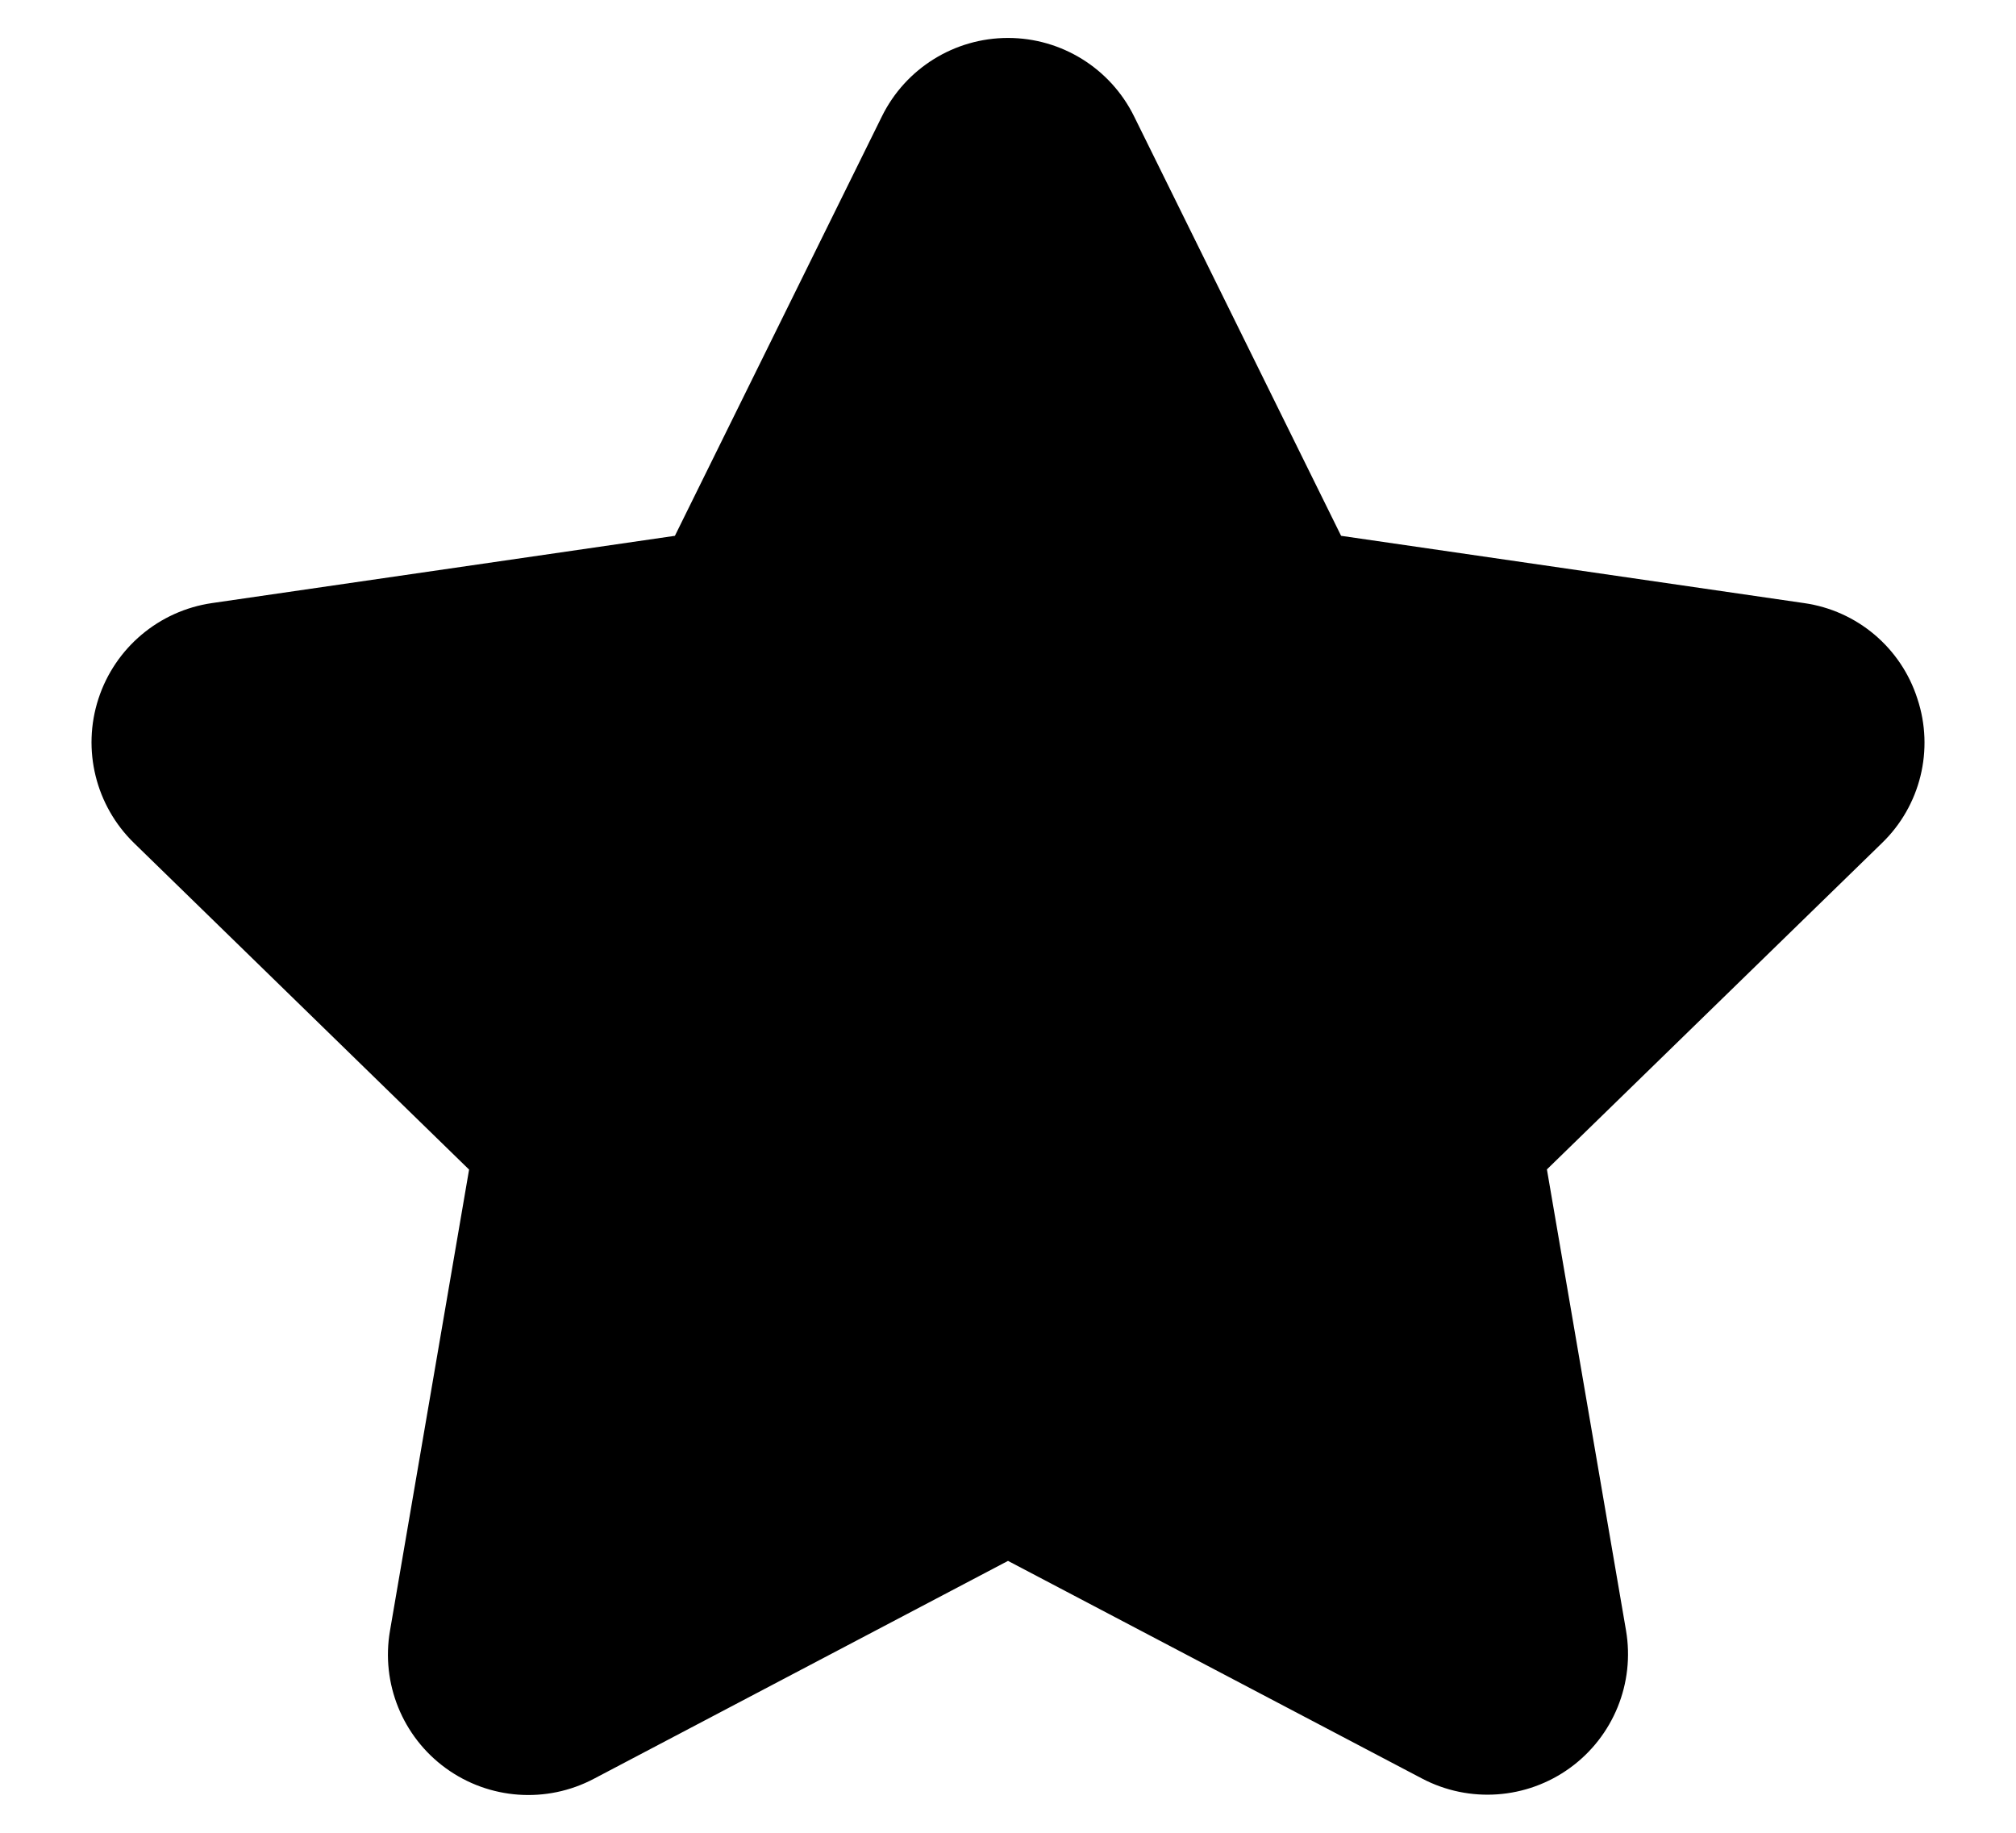
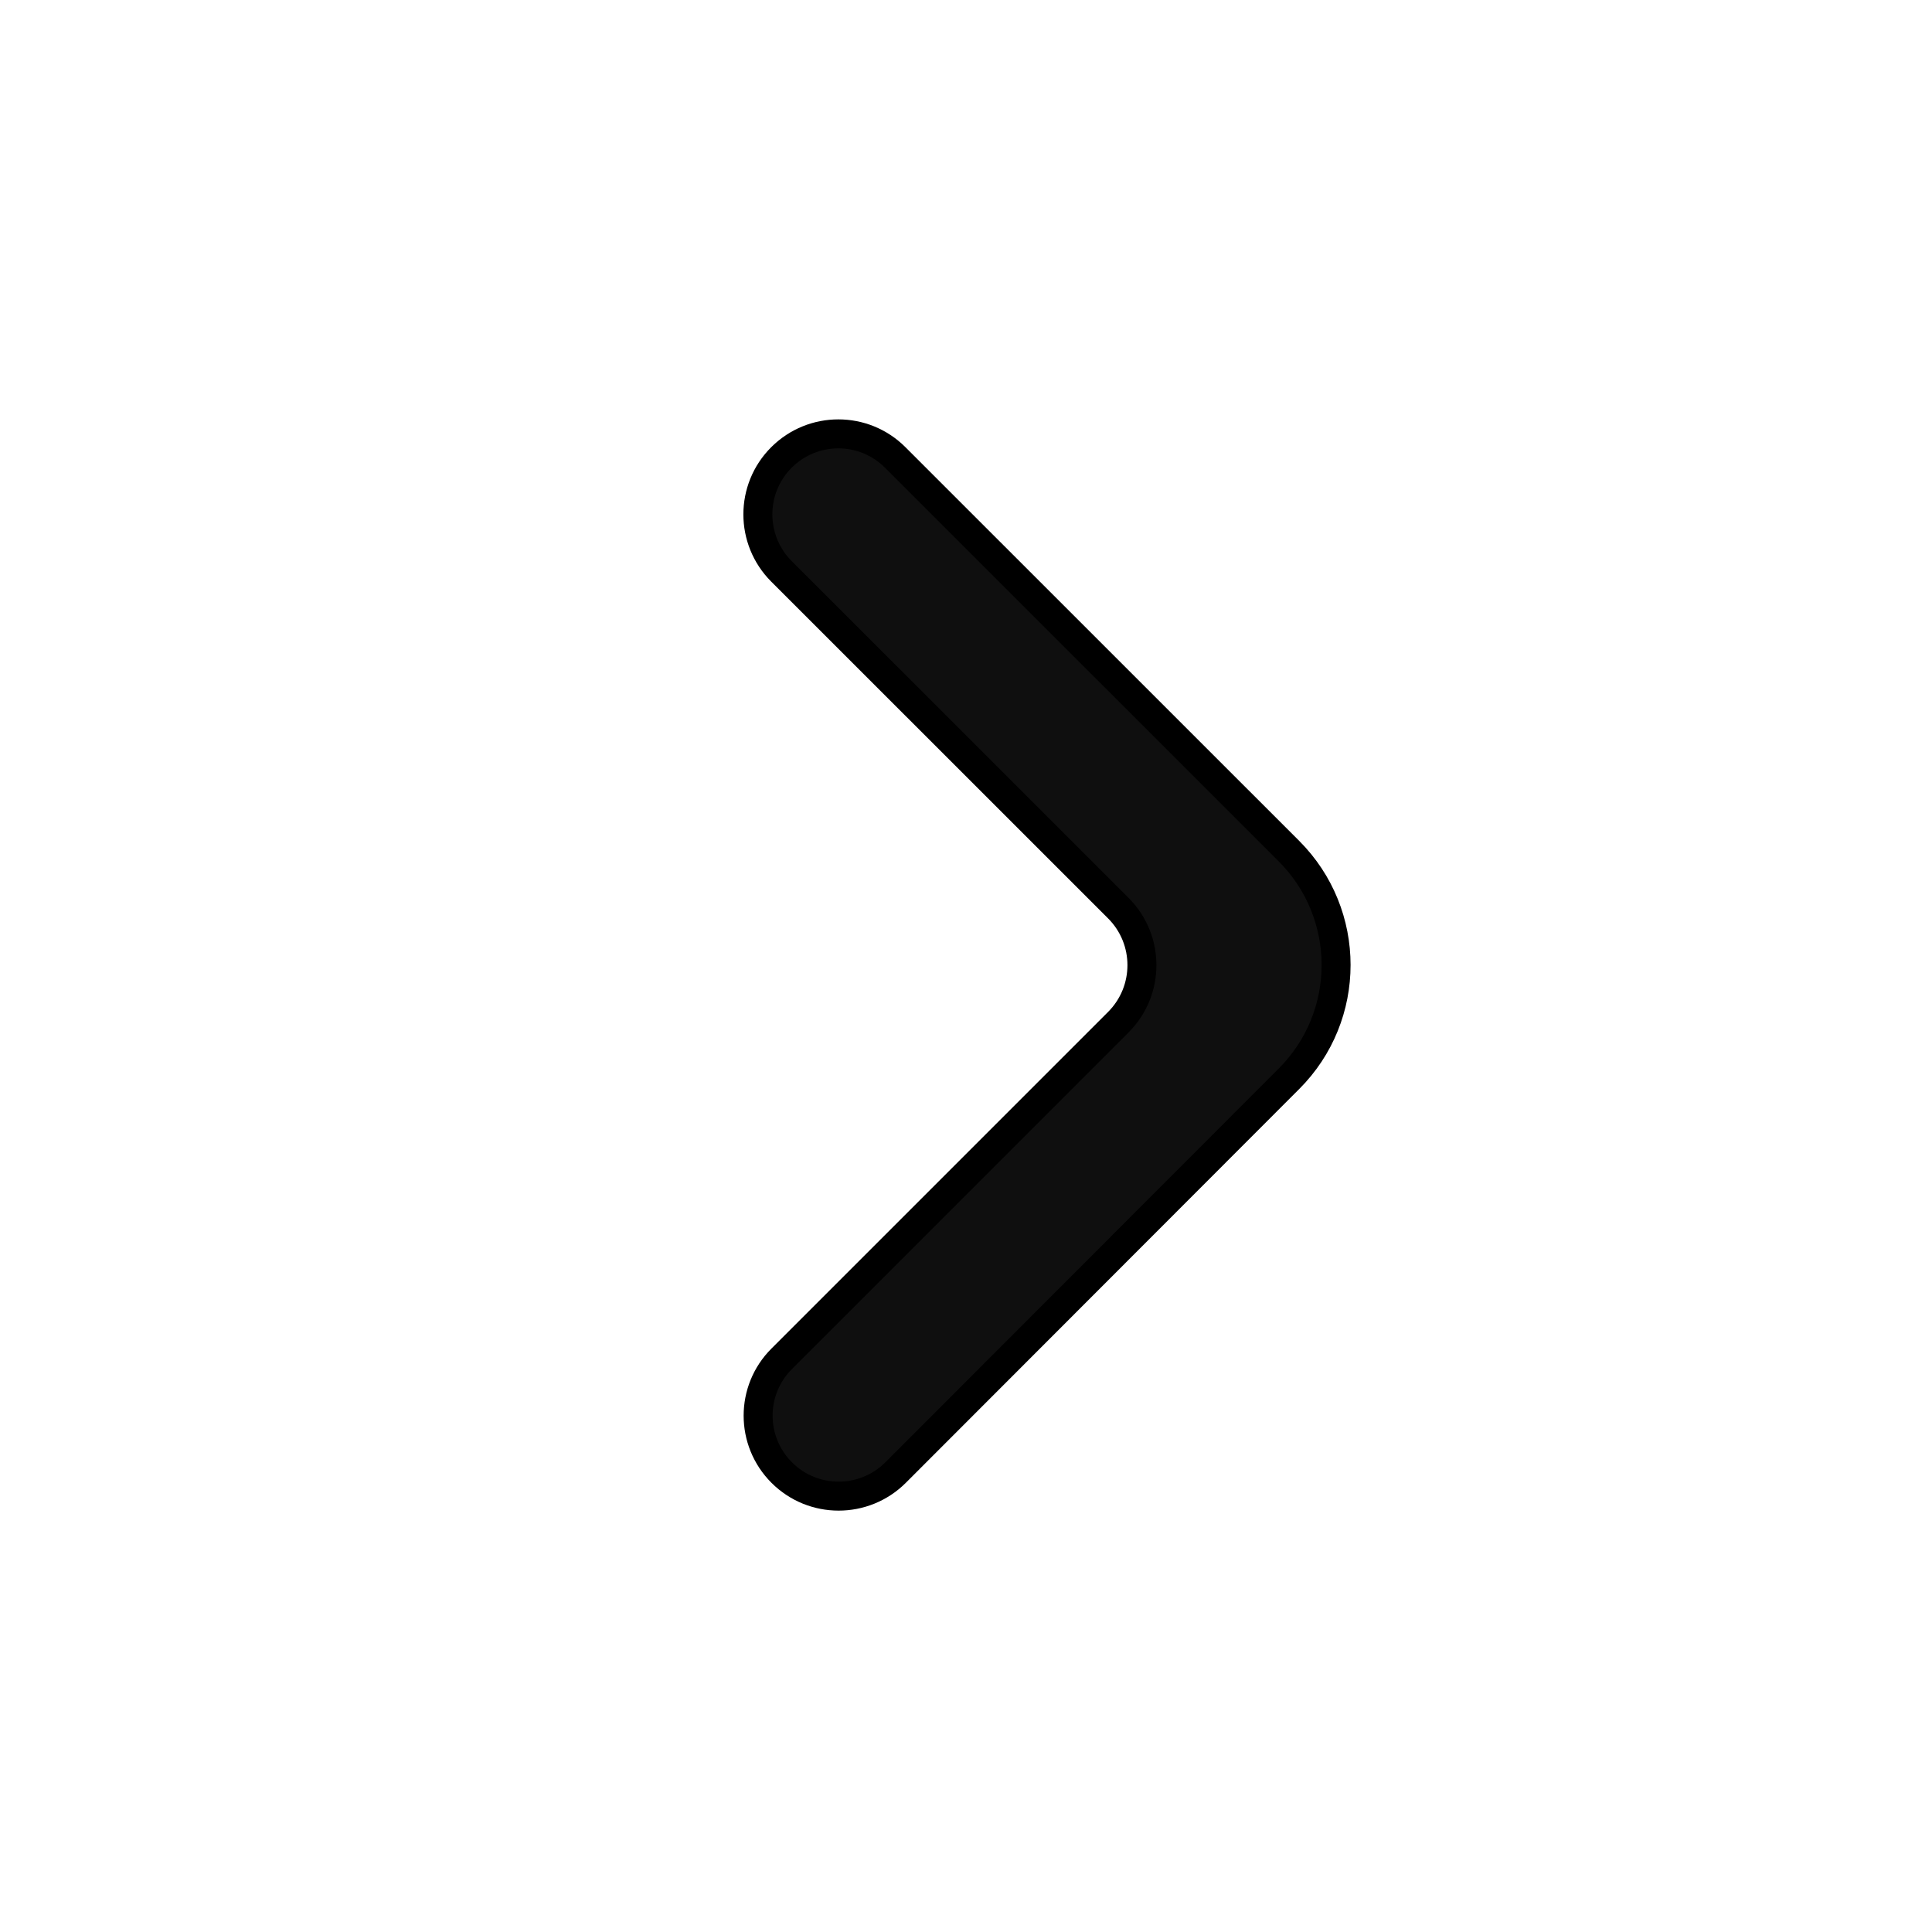
- <svg xmlns="http://www.w3.org/2000/svg" className="w-4 h-4 text-yellow-300 mr-1" aria-hidden="true" fill="currentColor" viewBox="0 0 22 20">
-   <path d="M20.924 7.625a1.523 1.523 0 0 0-1.238-1.044l-5.051-.734-2.259-4.577a1.534 1.534 0 0 0-2.752 0L7.365 5.847l-5.051.734A1.535 1.535 0 0 0 1.463 9.2l3.656 3.563-.863 5.031a1.532 1.532 0 0 0 2.226 1.616L11 17.033l4.518 2.375a1.534 1.534 0 0 0 2.226-1.617l-.863-5.03L20.537 9.2a1.523 1.523 0 0 0 .387-1.575Z" />
+ <svg xmlns="http://www.w3.org/2000/svg" viewBox="0 0 24 24" fill="none" stroke="#000000" stroke-width="0.36">
+   <g id="SVGRepo_bgCarrier" stroke-width="0" />
+   <g id="SVGRepo_tracerCarrier" stroke-linecap="round" stroke-linejoin="round" />
+   <g id="SVGRepo_iconCarrier">
+     <path d="M9.711 18.293C10.101 18.683 10.734 18.683 11.125 18.293L16.012 13.401C16.793 12.62 16.792 11.354 16.012 10.573L11.121 5.683C10.731 5.292 10.098 5.292 9.707 5.683C9.317 6.073 9.317 6.706 9.707 7.097L13.893 11.282C14.283 11.673 14.283 12.306 13.893 12.697L9.711 16.879C9.32 17.269 9.32 17.902 9.711 18.293Z" fill="#0F0F0F" />
+   </g>
</svg>
